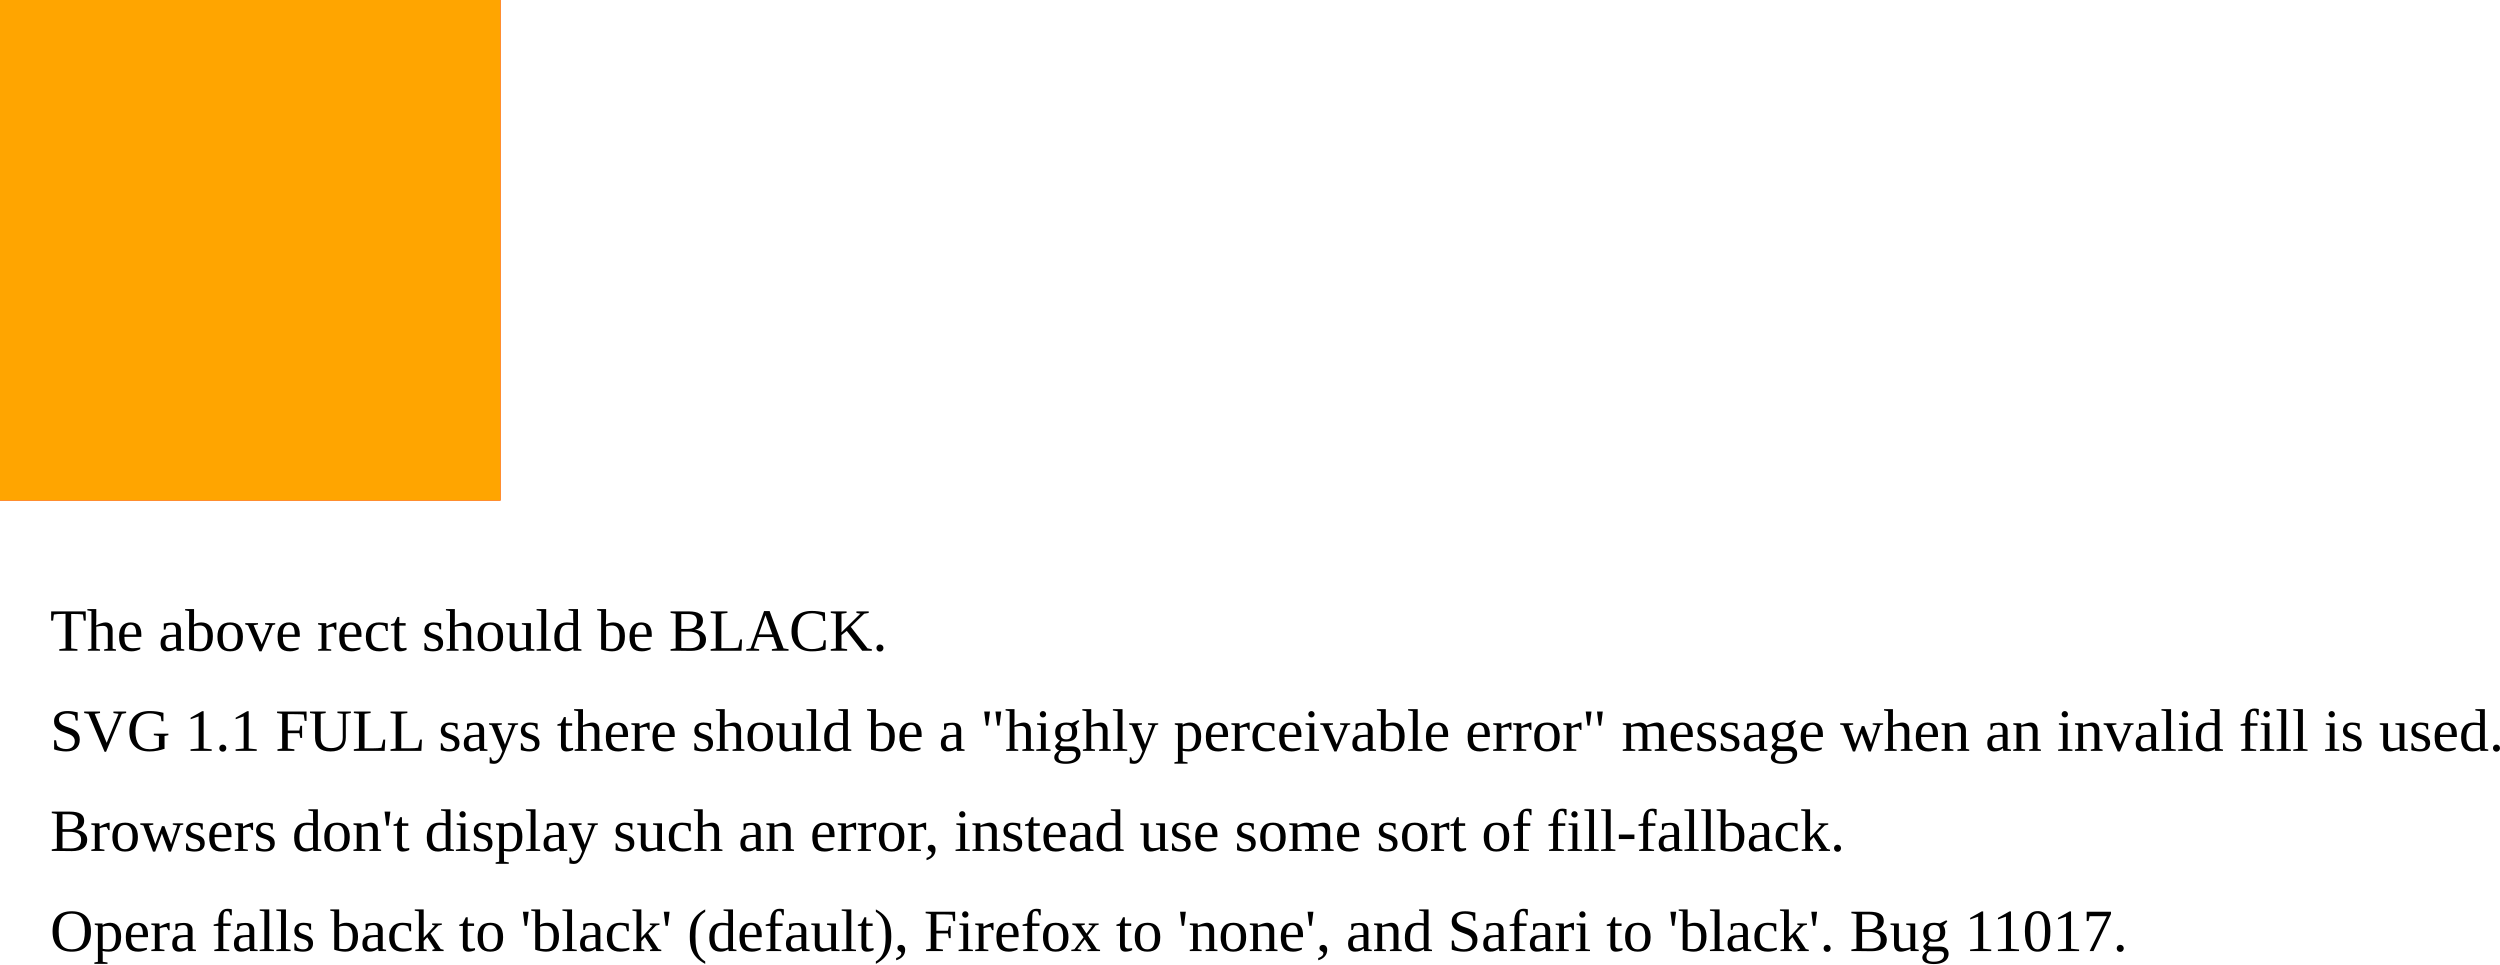
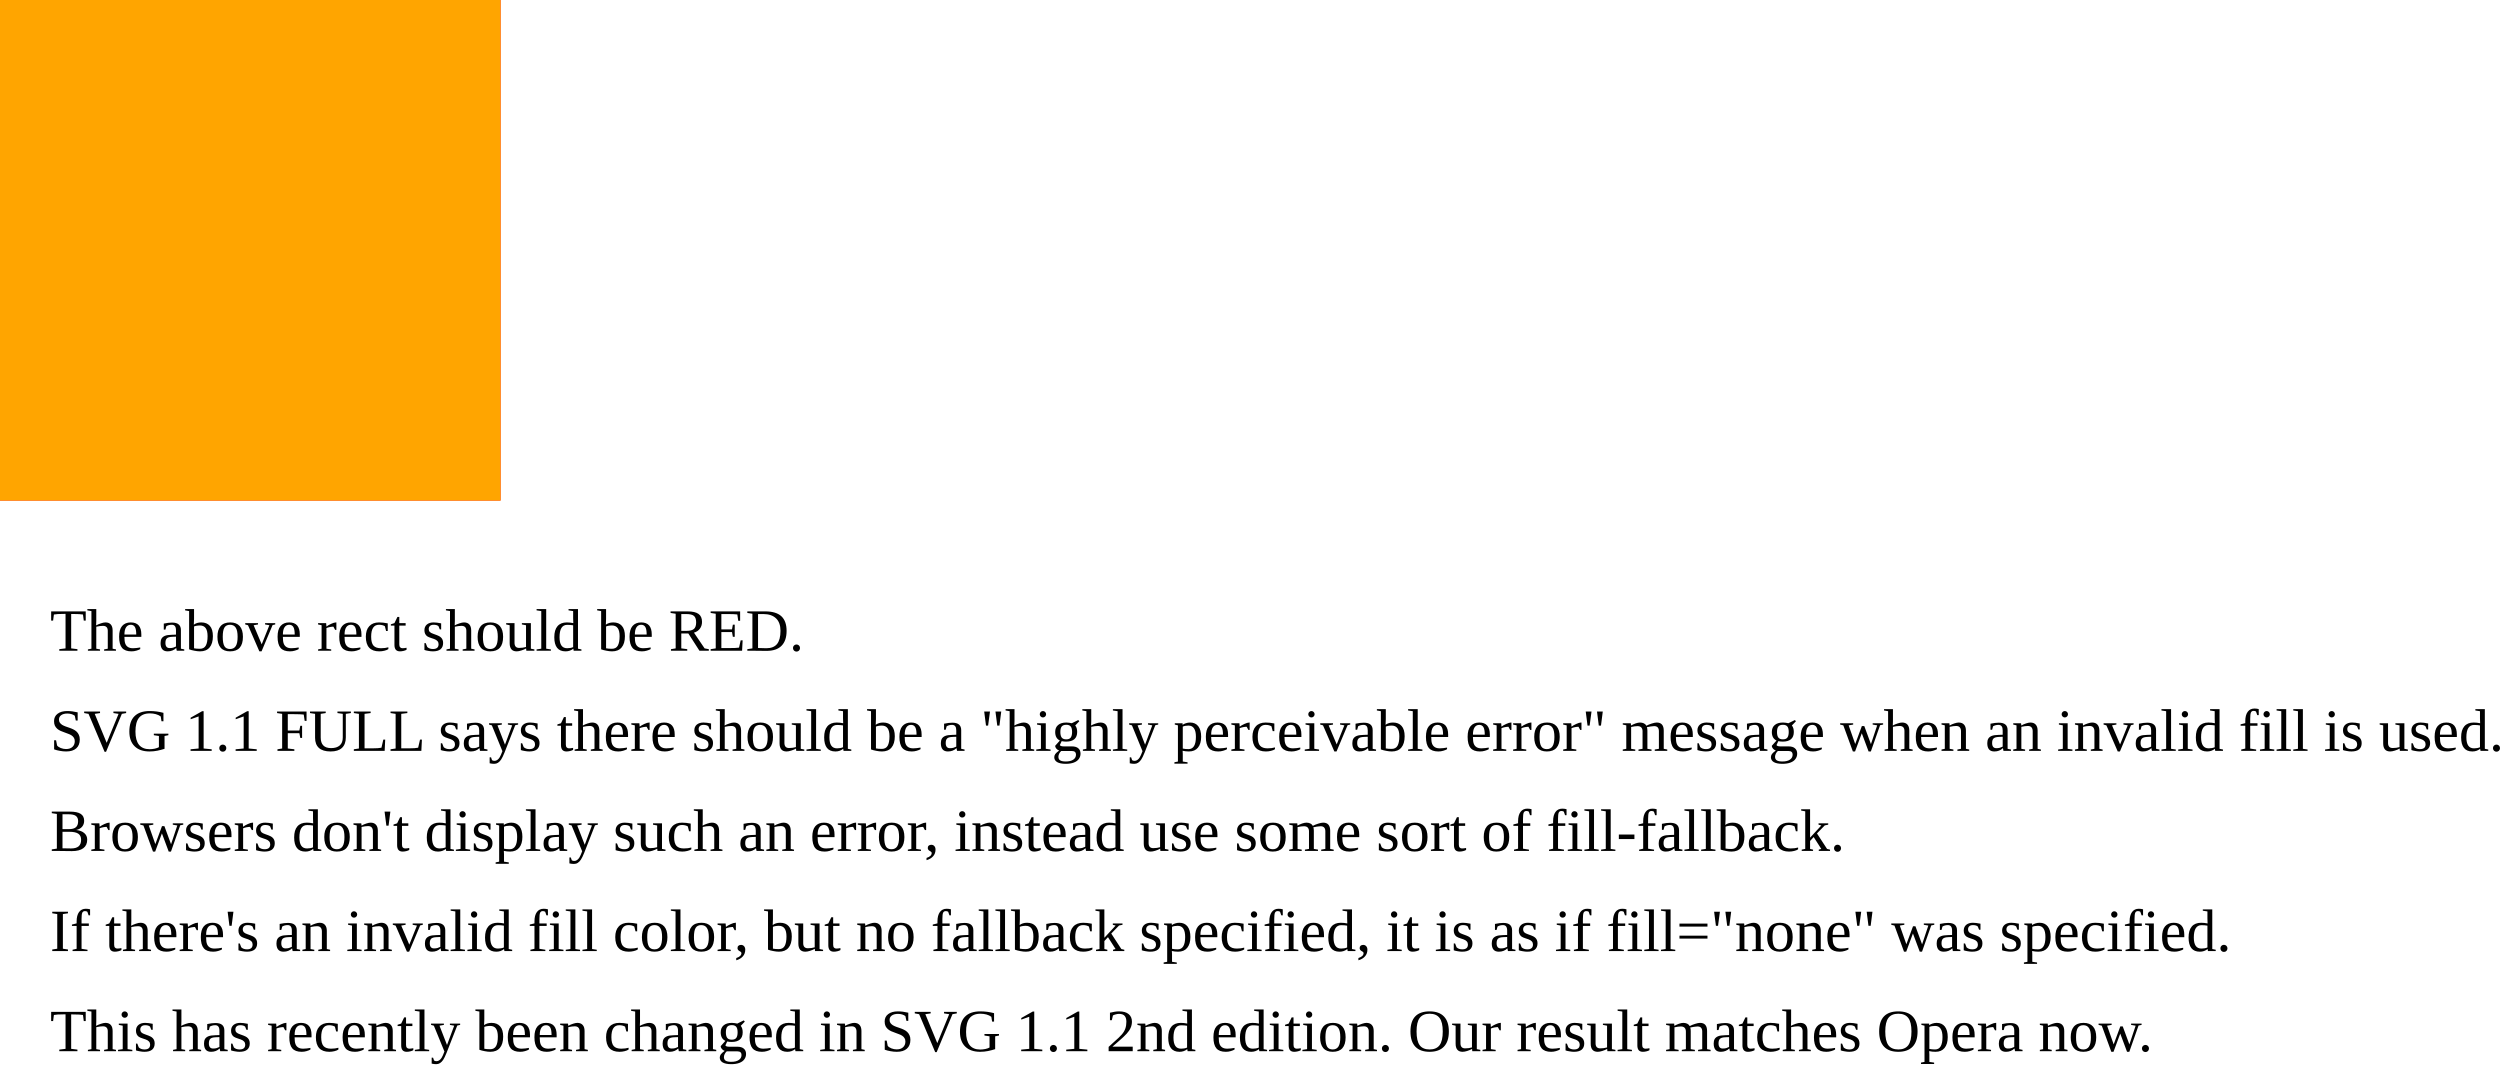
<svg xmlns="http://www.w3.org/2000/svg">
  <g fill="orange">
    <rect width="100" height="100" fill="red" />
    <rect width="100" height="100" fill="#ff" />
    <g fill="black">
-       <text x="10" y="130">The above rect should be BLACK.</text>
+       <text x="10" y="130">The above rect should be RED.</text>
      <text x="10" y="150">SVG 1.1 FULL says there should be a "highly perceivable error" message when an invalid fill is used.</text>
      <text x="10" y="170">Browsers don't display such an error, instead use some sort of fill-fallback.</text>
-       <text x="10" y="190">Opera falls back to 'black' (default), Firefox to 'none', and Safari to 'black'.  Bug 11017.</text>
+       <text x="10" y="190">If there's an invalid fill color, but no fallback specified, it is as if fill="none" was specified.</text>
+       <text x="10" y="210">This has recently been changed in SVG 1.1 2nd edition. Our result matches Opera now.</text>
    </g>
  </g>
</svg>
